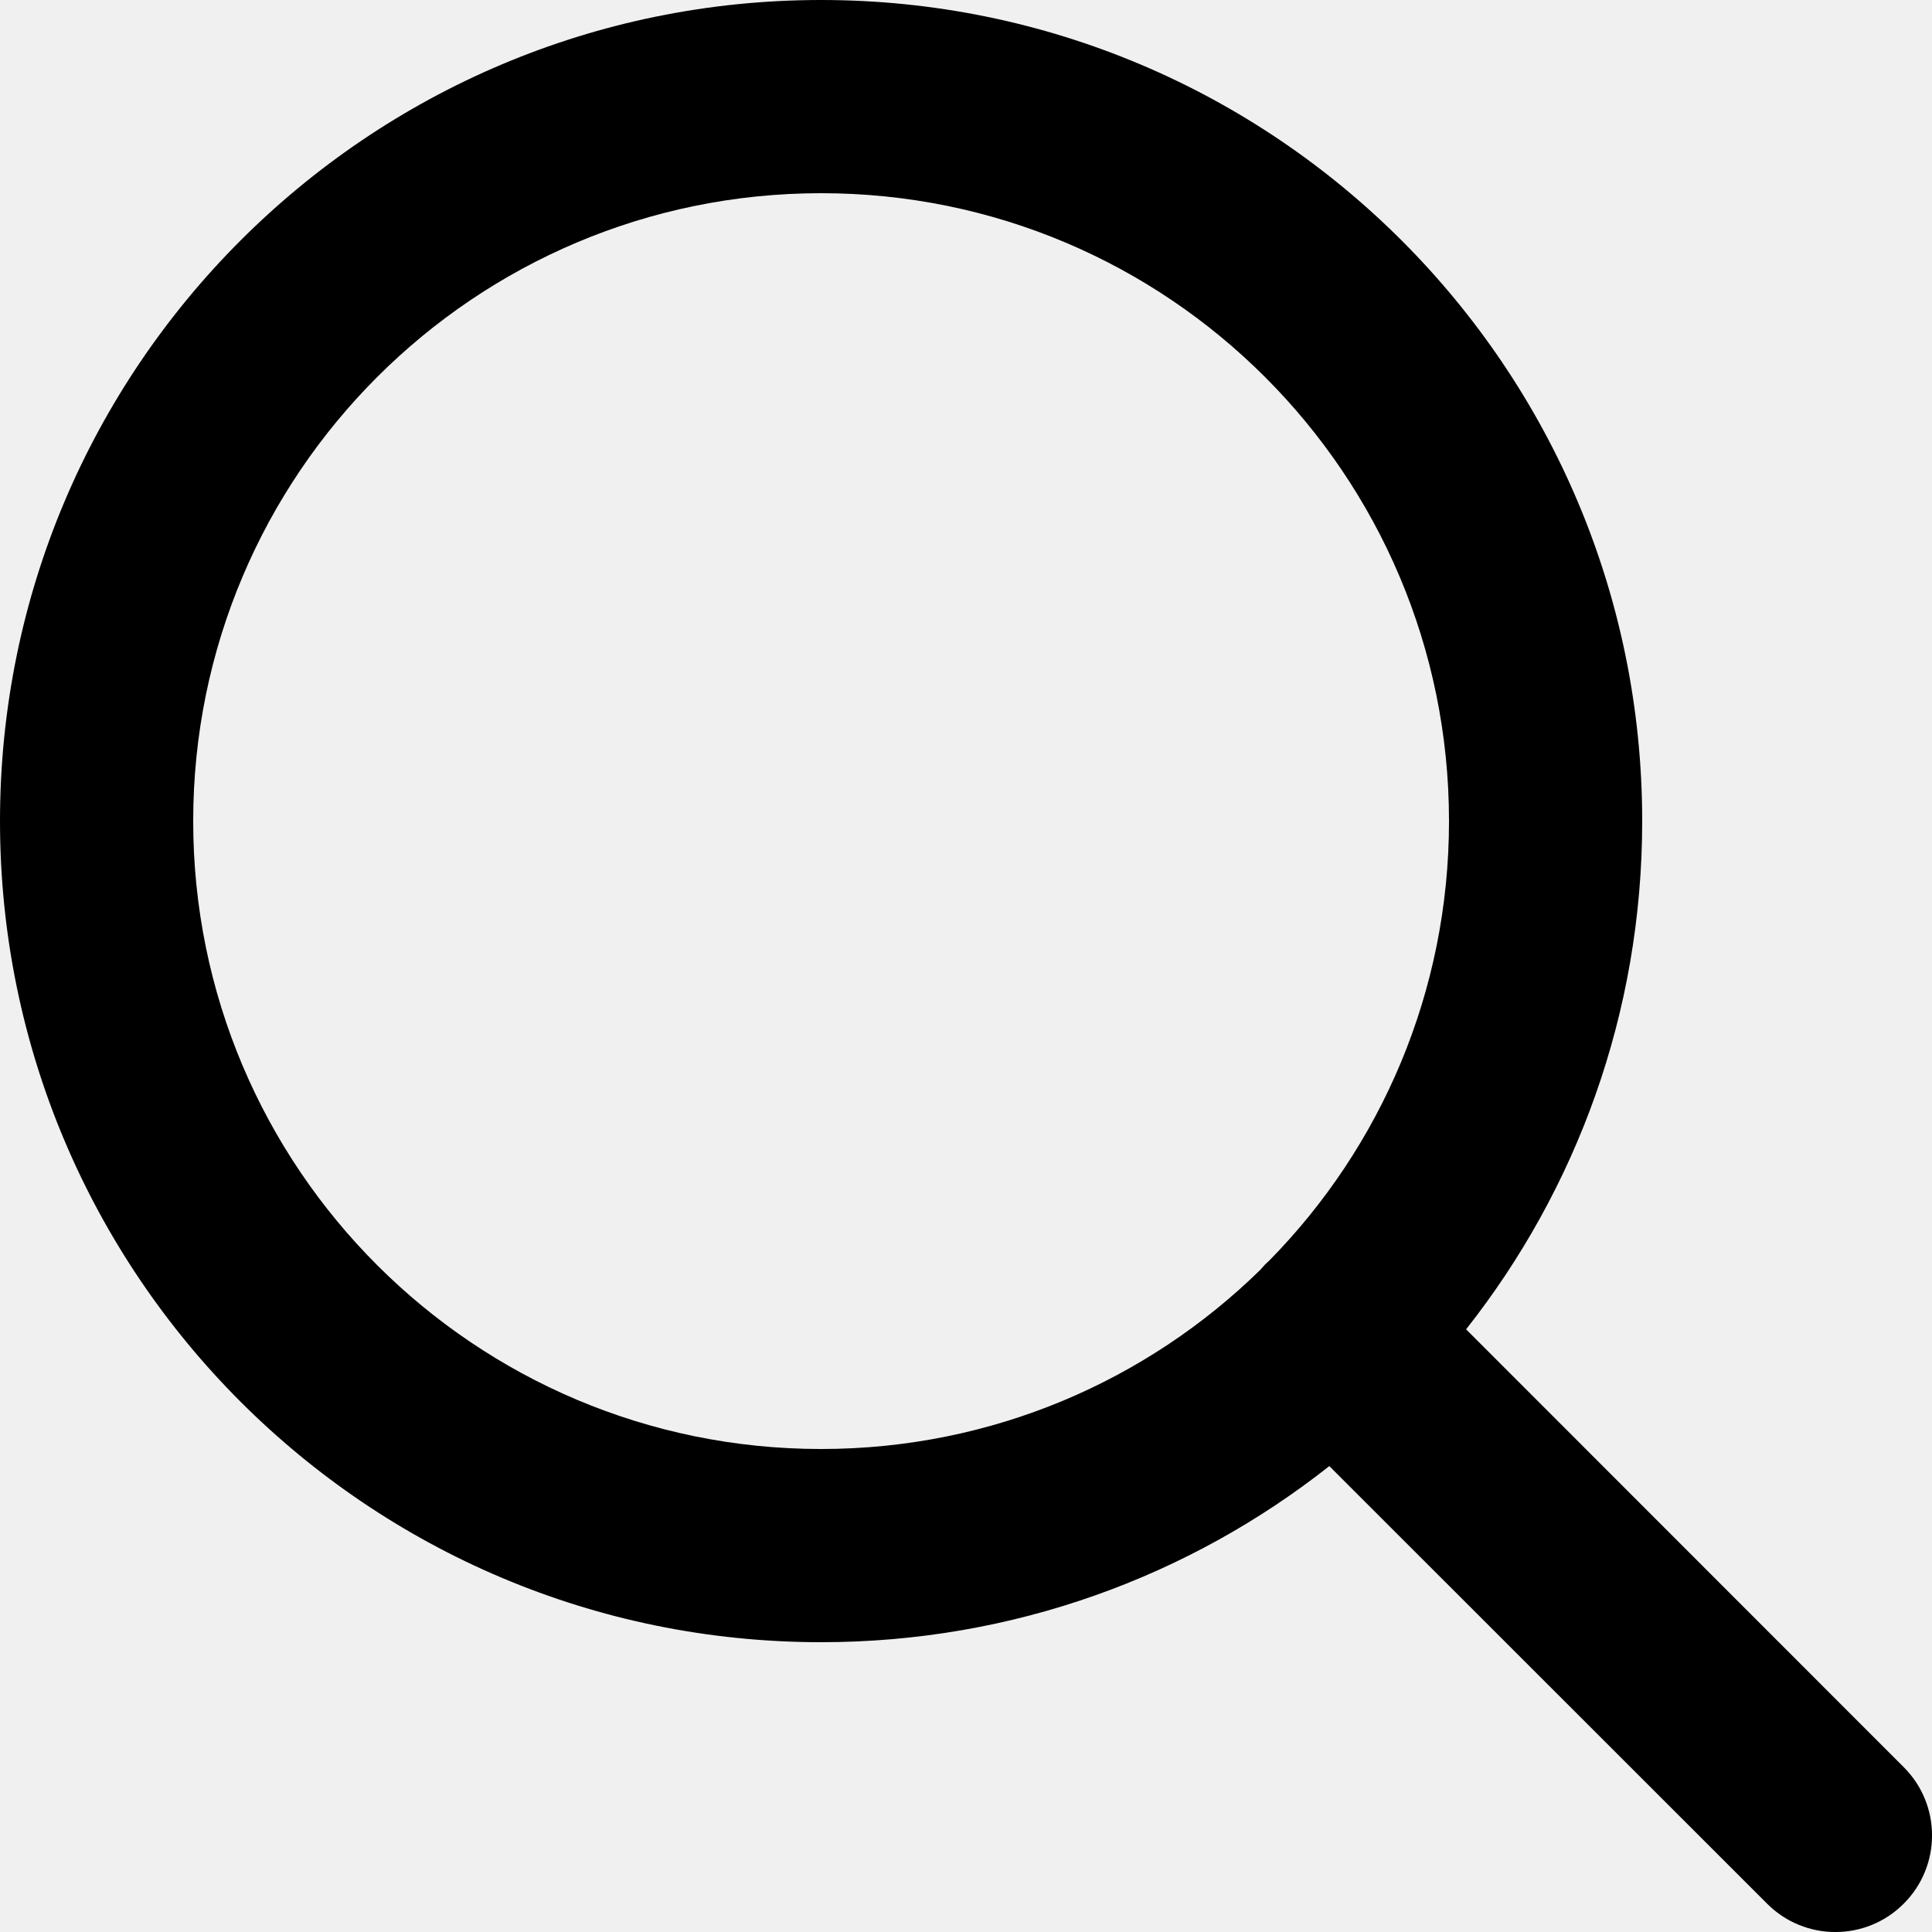
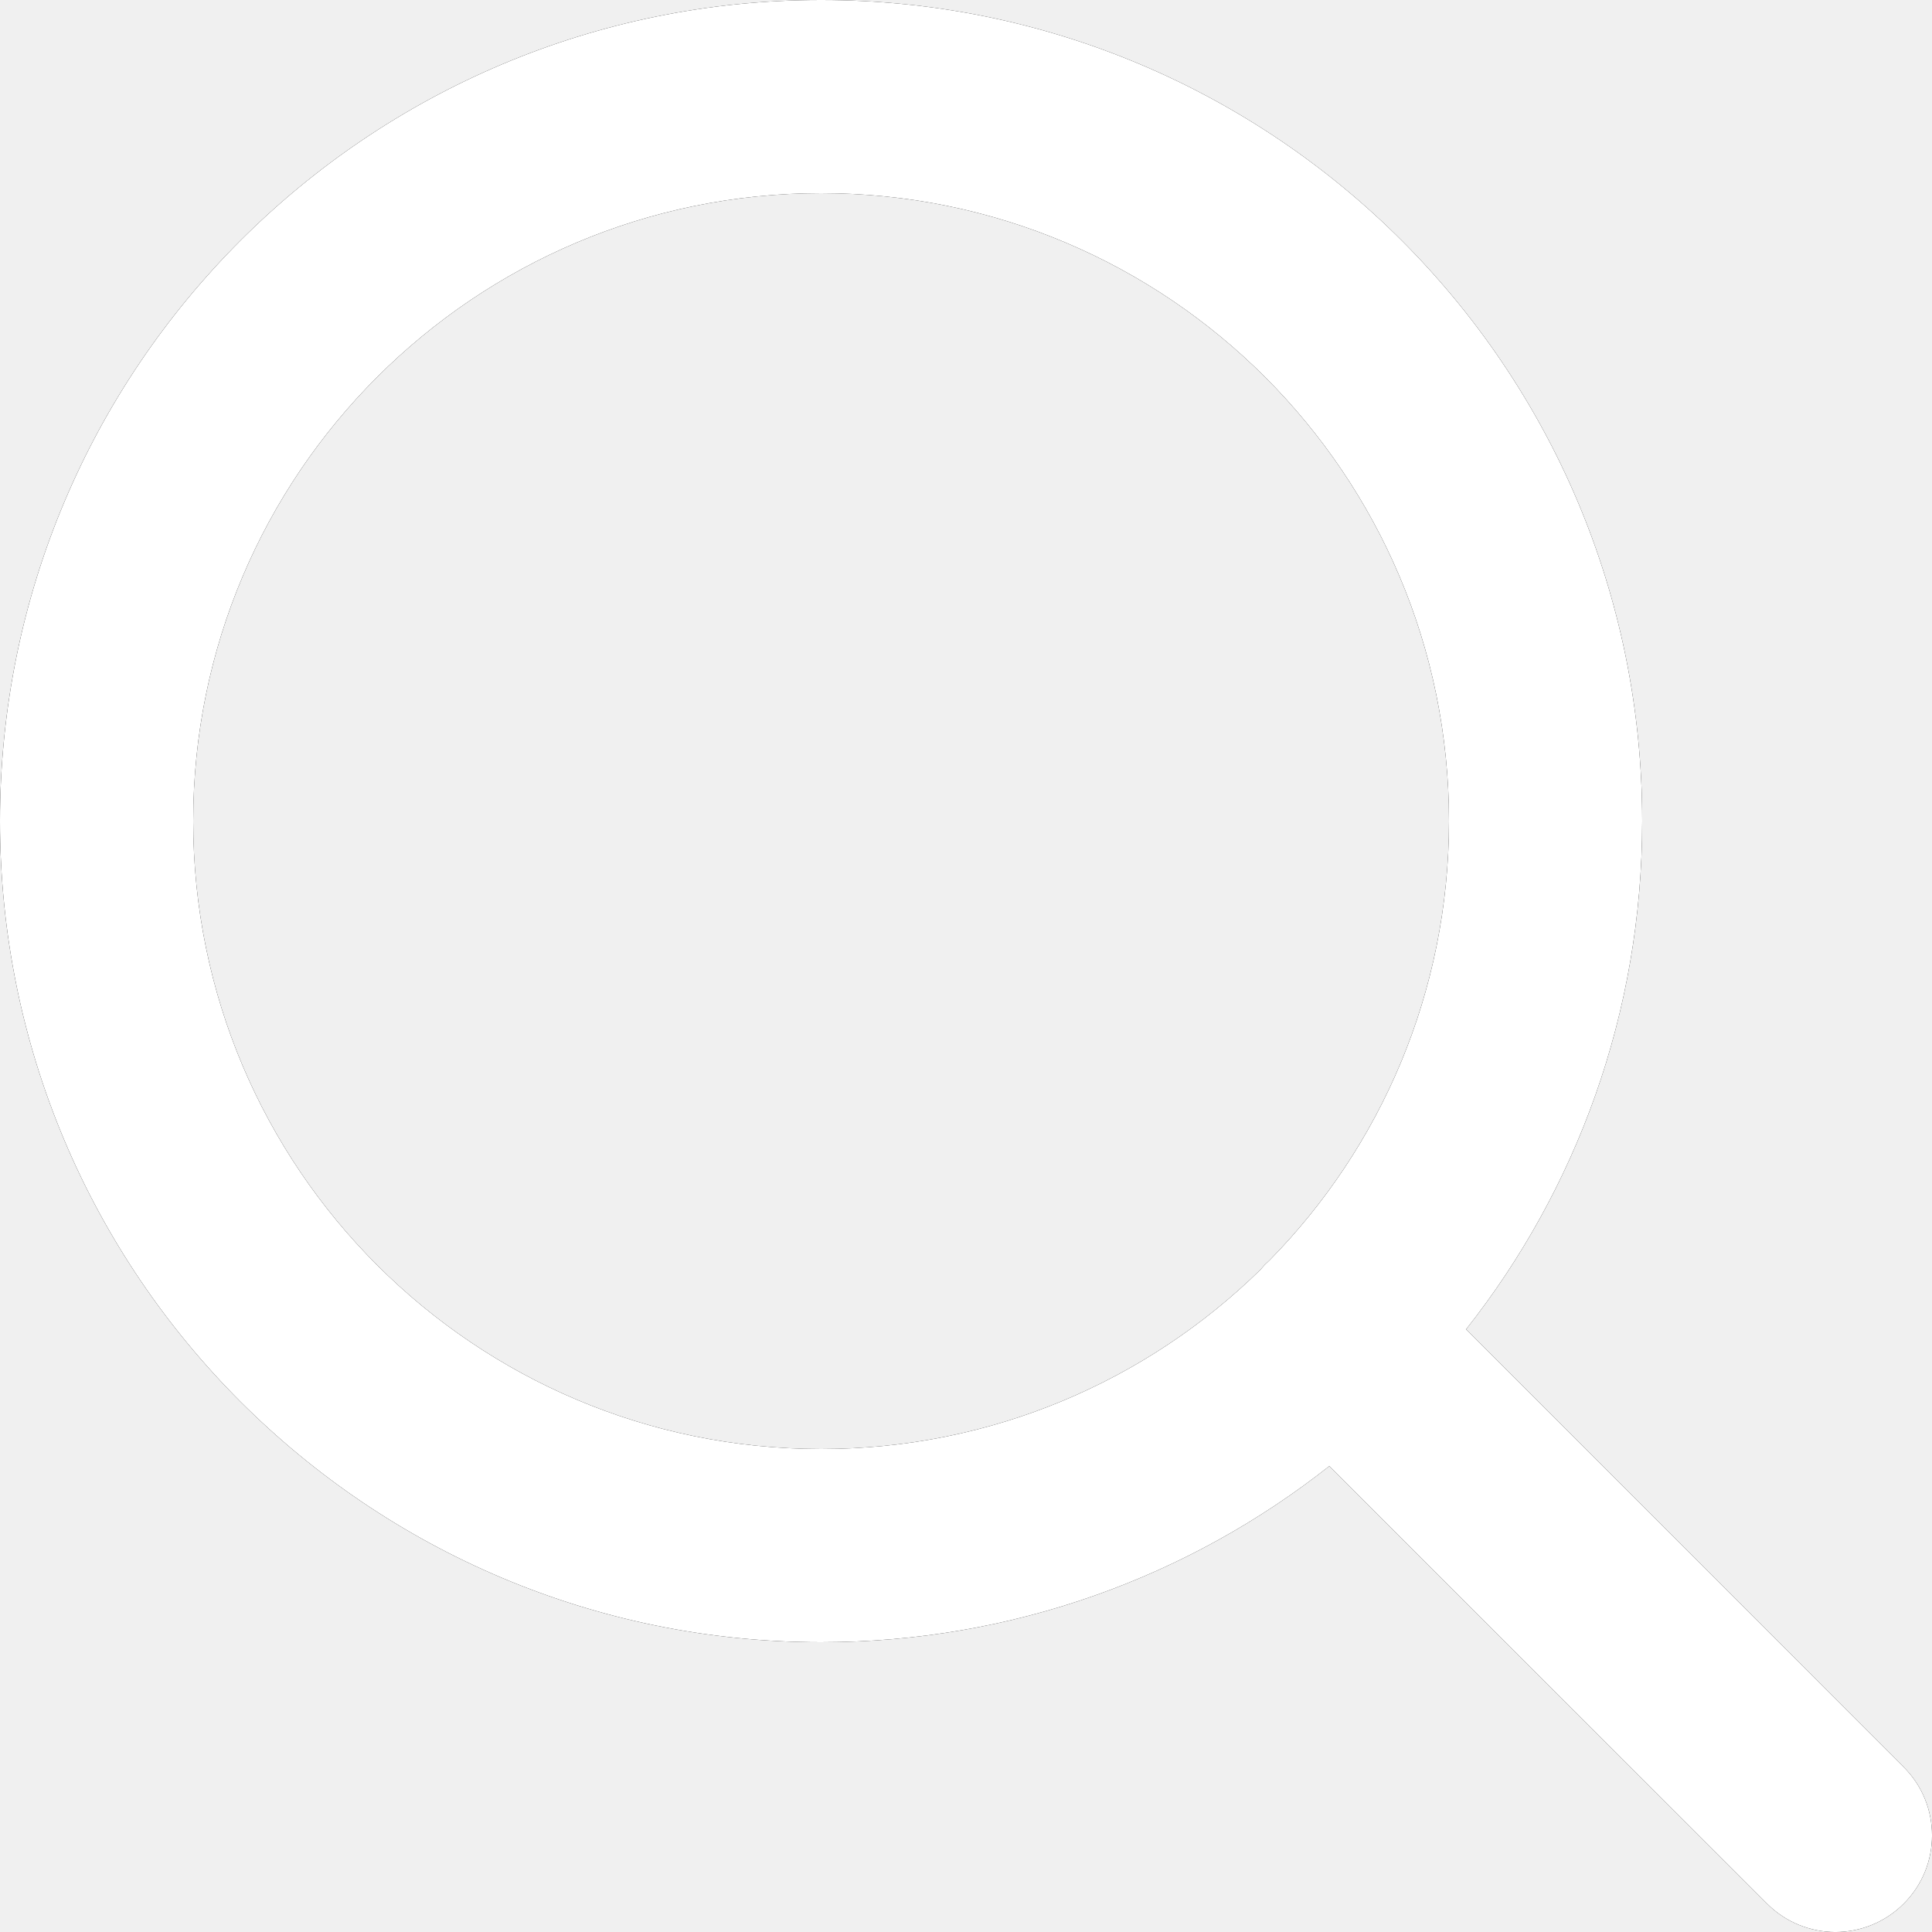
<svg xmlns="http://www.w3.org/2000/svg" xmlns:xlink="http://www.w3.org/1999/xlink" width="20px" height="20px" viewBox="0 0 20 20" version="1.1">
  <defs>
    <path d="M8.5,0 C13.194,0 17,3.806 17,8.5 C17,10.487 16.319,12.314 15.177,13.761 L19.707,18.293 C20.098,18.683 20.098,19.317 19.707,19.707 C19.317,20.098 18.683,20.098 18.293,19.707 L18.293,19.707 L13.761,15.177 C12.314,16.319 10.487,17 8.5,17 C3.806,17 3.64153152e-13,13.194 3.64153152e-13,8.5 C3.64153152e-13,3.806 3.806,0 8.5,0 Z M8.5,2 C4.91,2 2,4.91 2,8.5 C2,12.09 4.91,15 8.5,15 C10.27,15 11.876,14.292 13.048,13.144 L13.093,13.093 C13.109,13.077 13.126,13.061 13.142,13.047 C14.292,11.876 15,10.27 15,8.5 C15,4.91 12.09,2 8.5,2 Z" id="path-1" />
  </defs>
  <g id="GIFOS" stroke="none" stroke-width="1" fill="none" fill-rule="evenodd">
    <g id="16-UI-Kit-Modo-Nocturno" transform="translate(-635, -518)">
      <g id="Group-2" transform="translate(343, 503)">
        <g id="icon-search-mod-noc" transform="translate(292, 15)">
-           <mask id="mask-2">
+           <mask id="mask-2" fill="white">
            <use xlink:href="#path-1" />
          </mask>
          <use id="Combined-Shape" fill="#000000" fill-rule="nonzero" xlink:href="#path-1" />
          <g id="Primary-color-Copy-2" mask="url(#mask-2)" fill="#FFFFFF">
            <g transform="translate(-6, -6)" id="Rectangle">
              <rect x="0" y="0" width="32" height="32" />
            </g>
          </g>
        </g>
      </g>
    </g>
  </g>
</svg>
